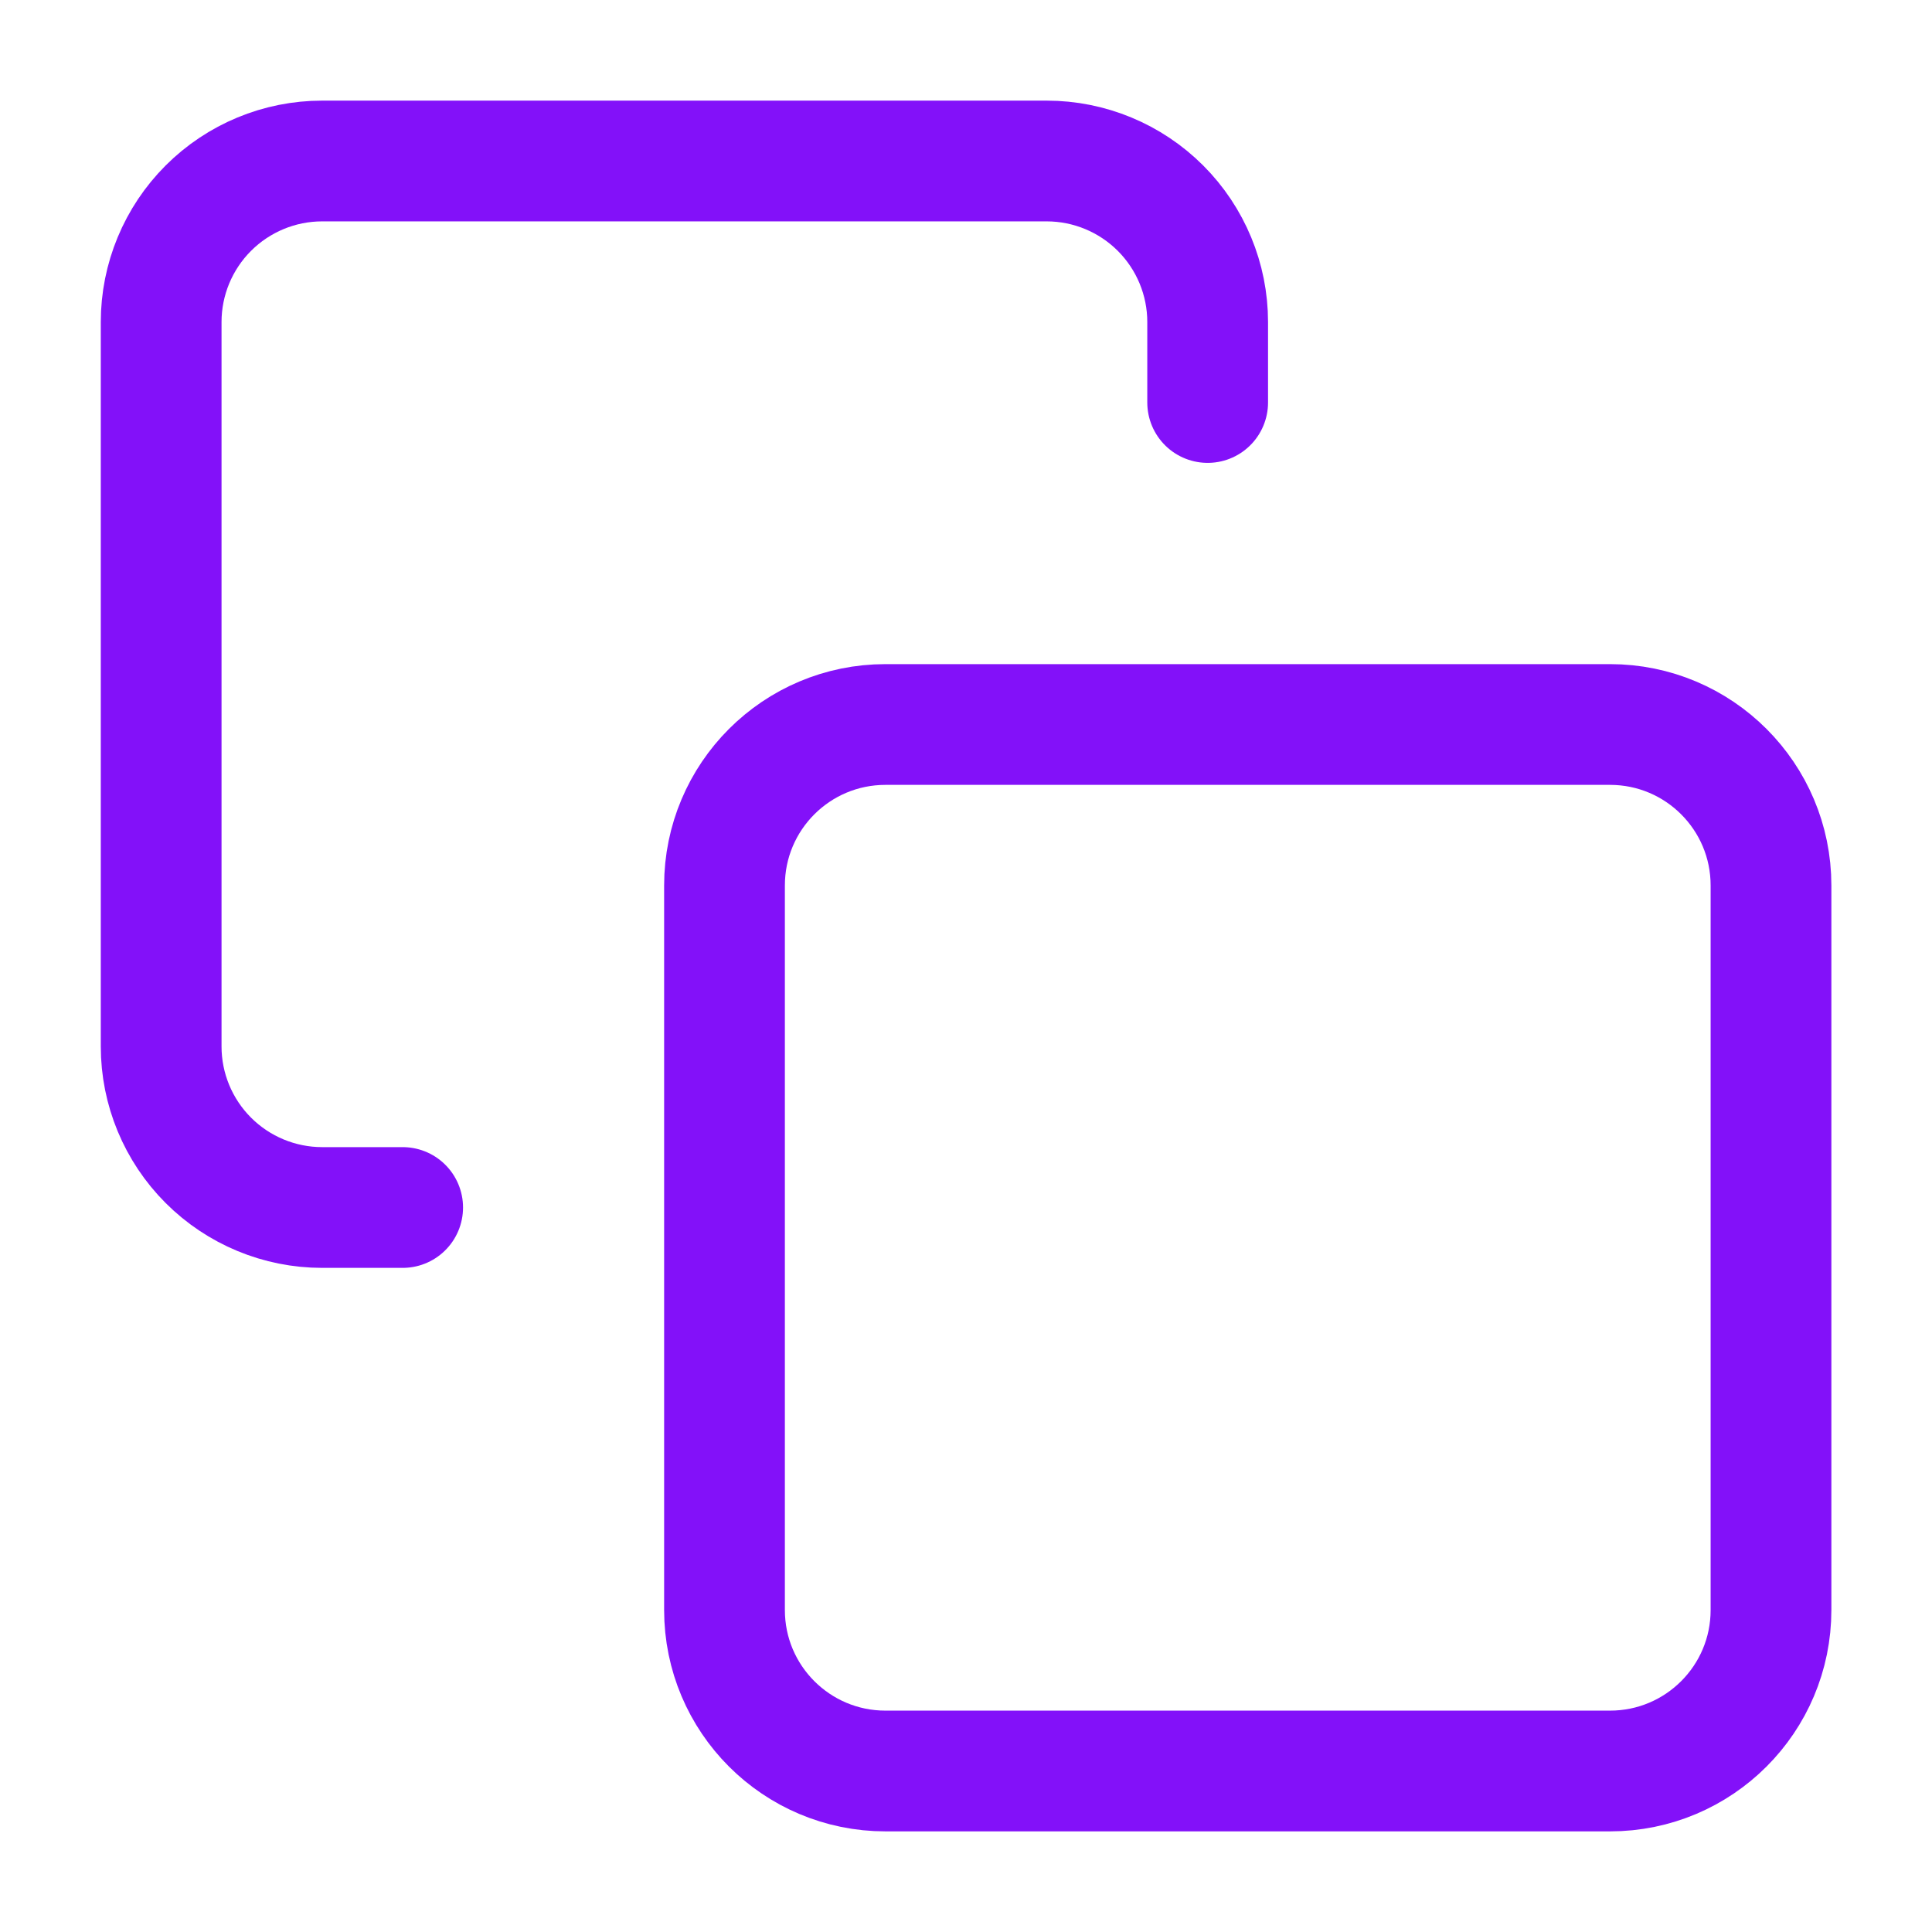
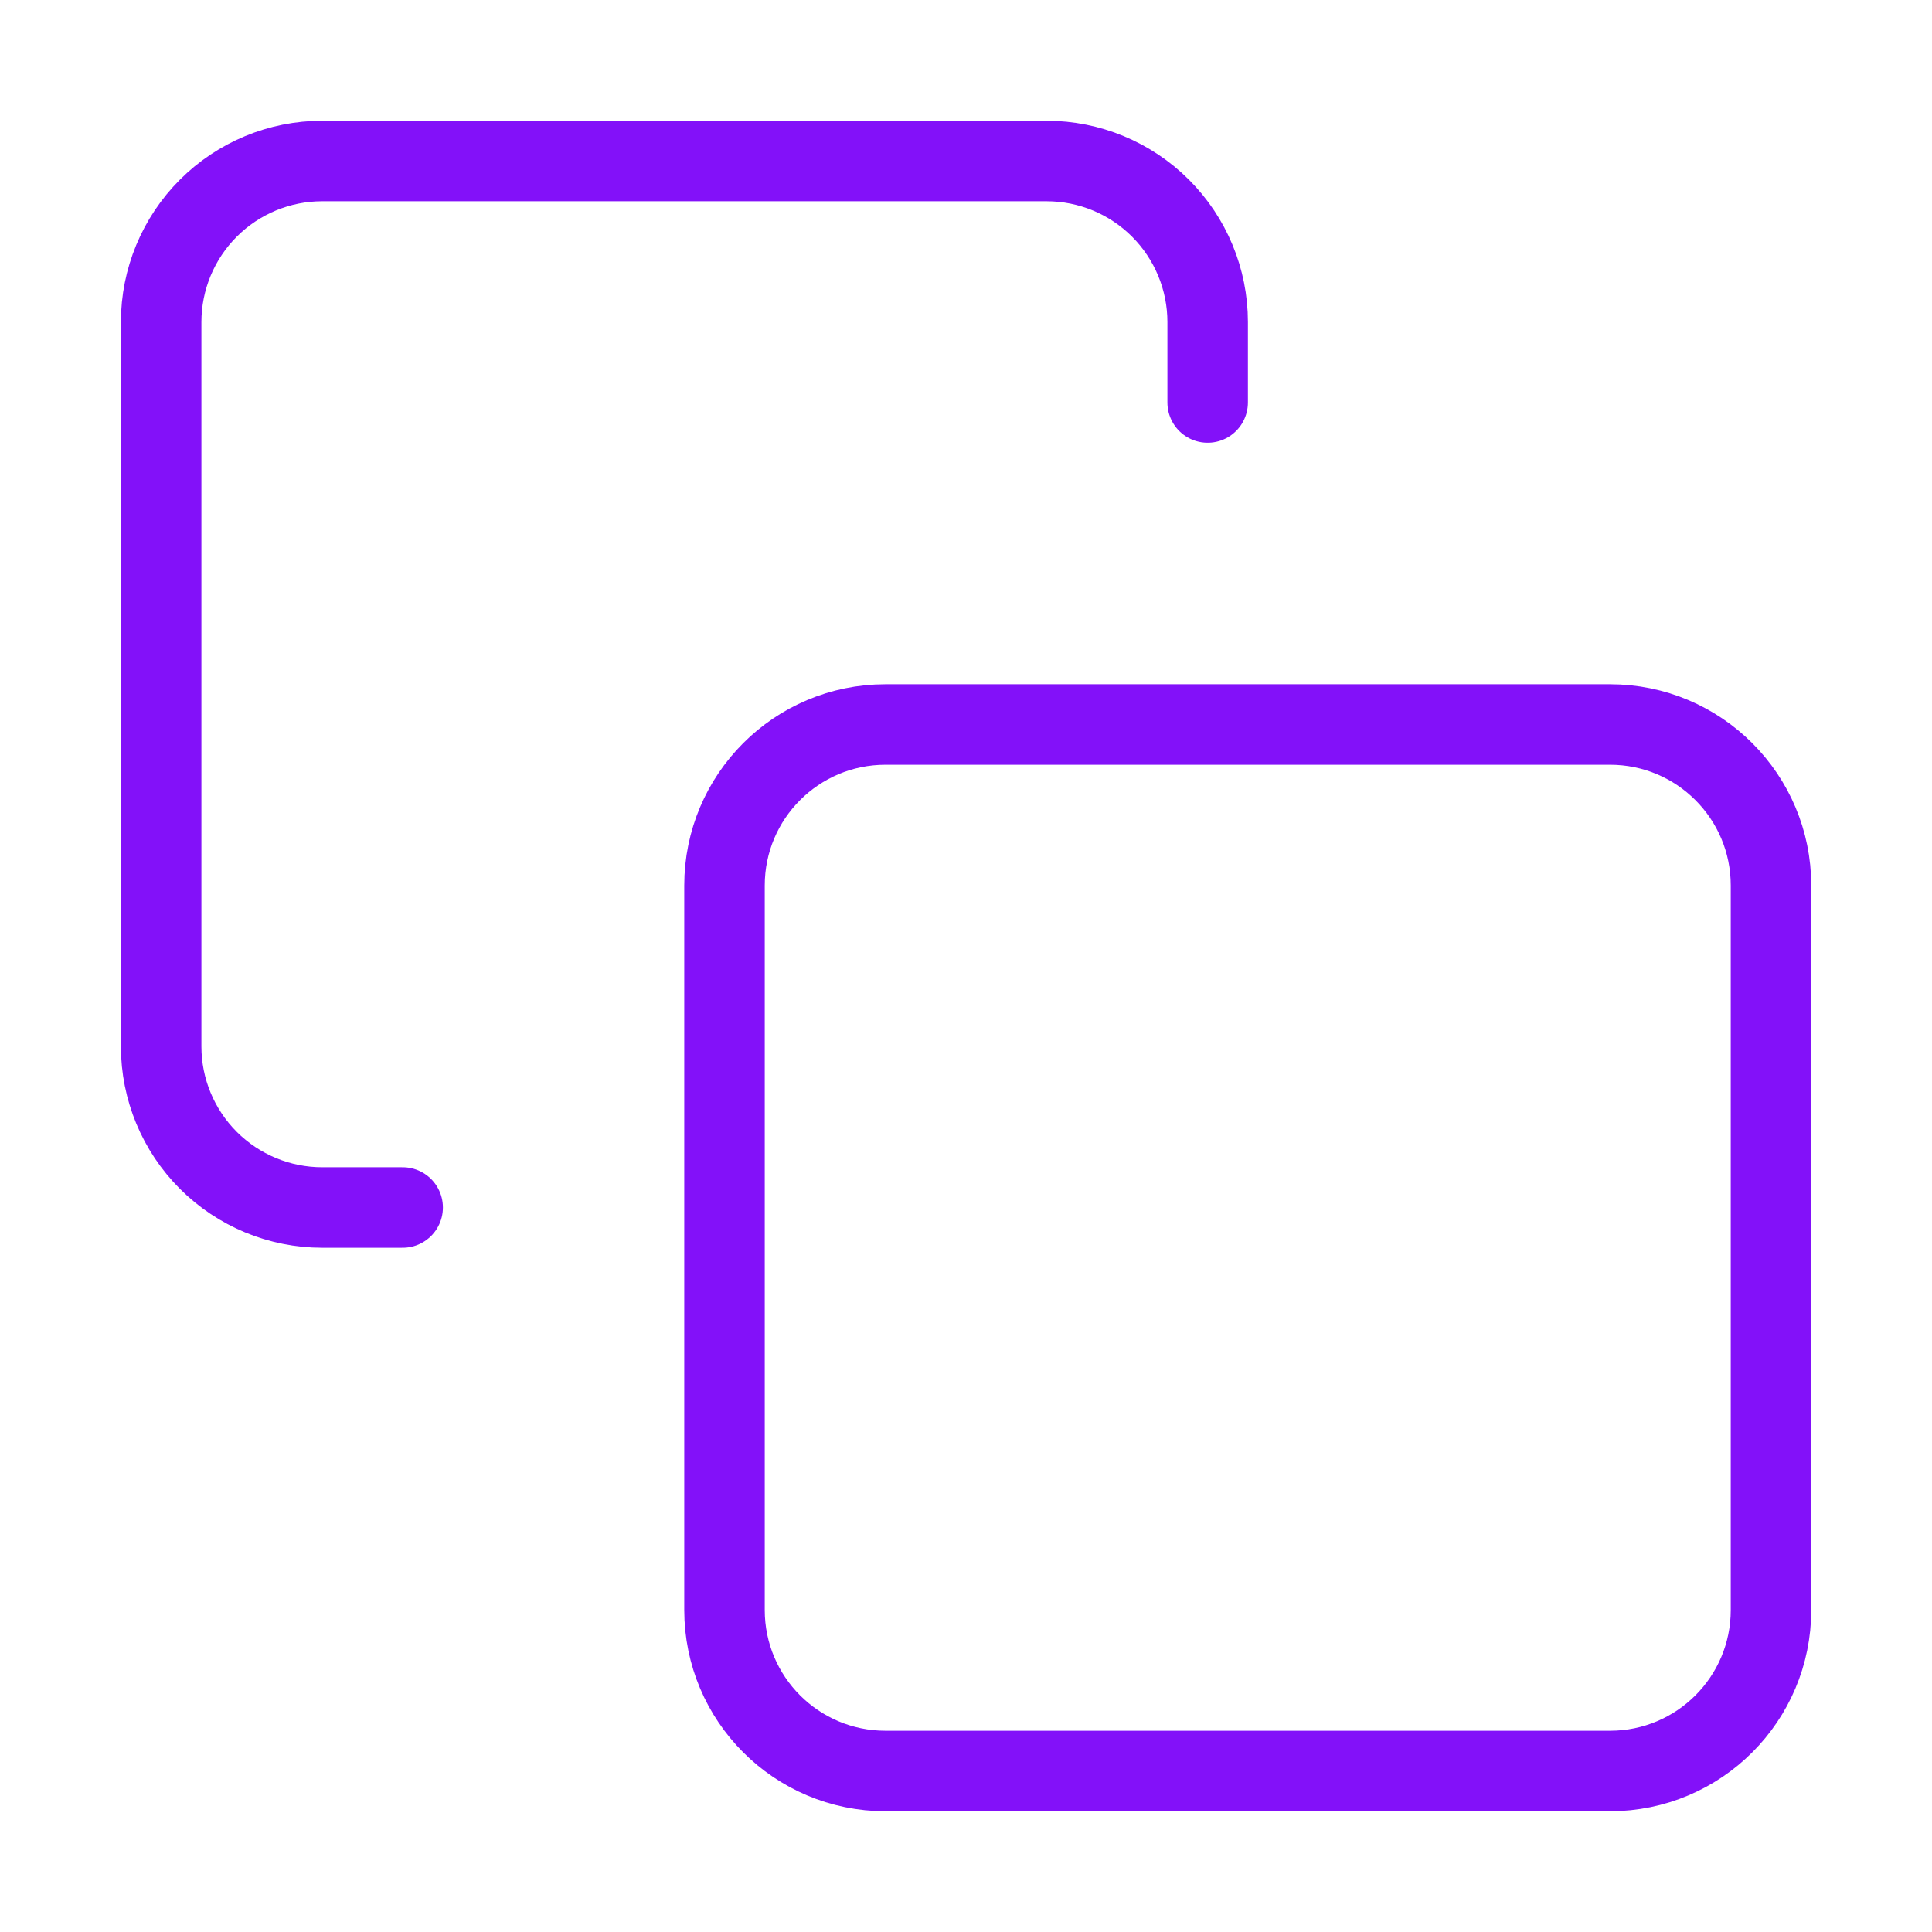
<svg xmlns="http://www.w3.org/2000/svg" width="24" height="24" viewBox="0 0 24 24" fill="none">
-   <path d="M20 9H11C9.895 9 9 9.895 9 11V20C9 21.105 9.895 22 11 22H20C21.105 22 22 21.105 22 20V11C22 9.895 21.105 9 20 9Z" stroke="#8311F9" stroke-width="1.5" stroke-linecap="round" stroke-linejoin="round" />
-   <path d="M5.002 15H4.002C3.472 15 2.963 14.789 2.588 14.414C2.213 14.039 2.002 13.53 2.002 13V4C2.002 3.47 2.213 2.961 2.588 2.586C2.963 2.211 3.472 2 4.002 2H13.002C13.532 2 14.041 2.211 14.416 2.586C14.791 2.961 15.002 3.47 15.002 4V5" stroke="#8311F9" stroke-width="1.5" stroke-linecap="round" stroke-linejoin="round" />
+   <path d="M20 9H11C9.895 9 9 9.895 9 11V20C9 21.105 9.895 22 11 22H20C21.105 22 22 21.105 22 20V11C22 9.895 21.105 9 20 9Z" stroke="#8311F9" strokeWidth="1.5" stroke-linecap="round" stroke-linejoin="round" />
+   <path d="M5.002 15H4.002C3.472 15 2.963 14.789 2.588 14.414C2.213 14.039 2.002 13.53 2.002 13V4C2.002 3.47 2.213 2.961 2.588 2.586C2.963 2.211 3.472 2 4.002 2H13.002C13.532 2 14.041 2.211 14.416 2.586C14.791 2.961 15.002 3.47 15.002 4V5" stroke="#8311F9" strokeWidth="1.5" stroke-linecap="round" stroke-linejoin="round" />
</svg>
